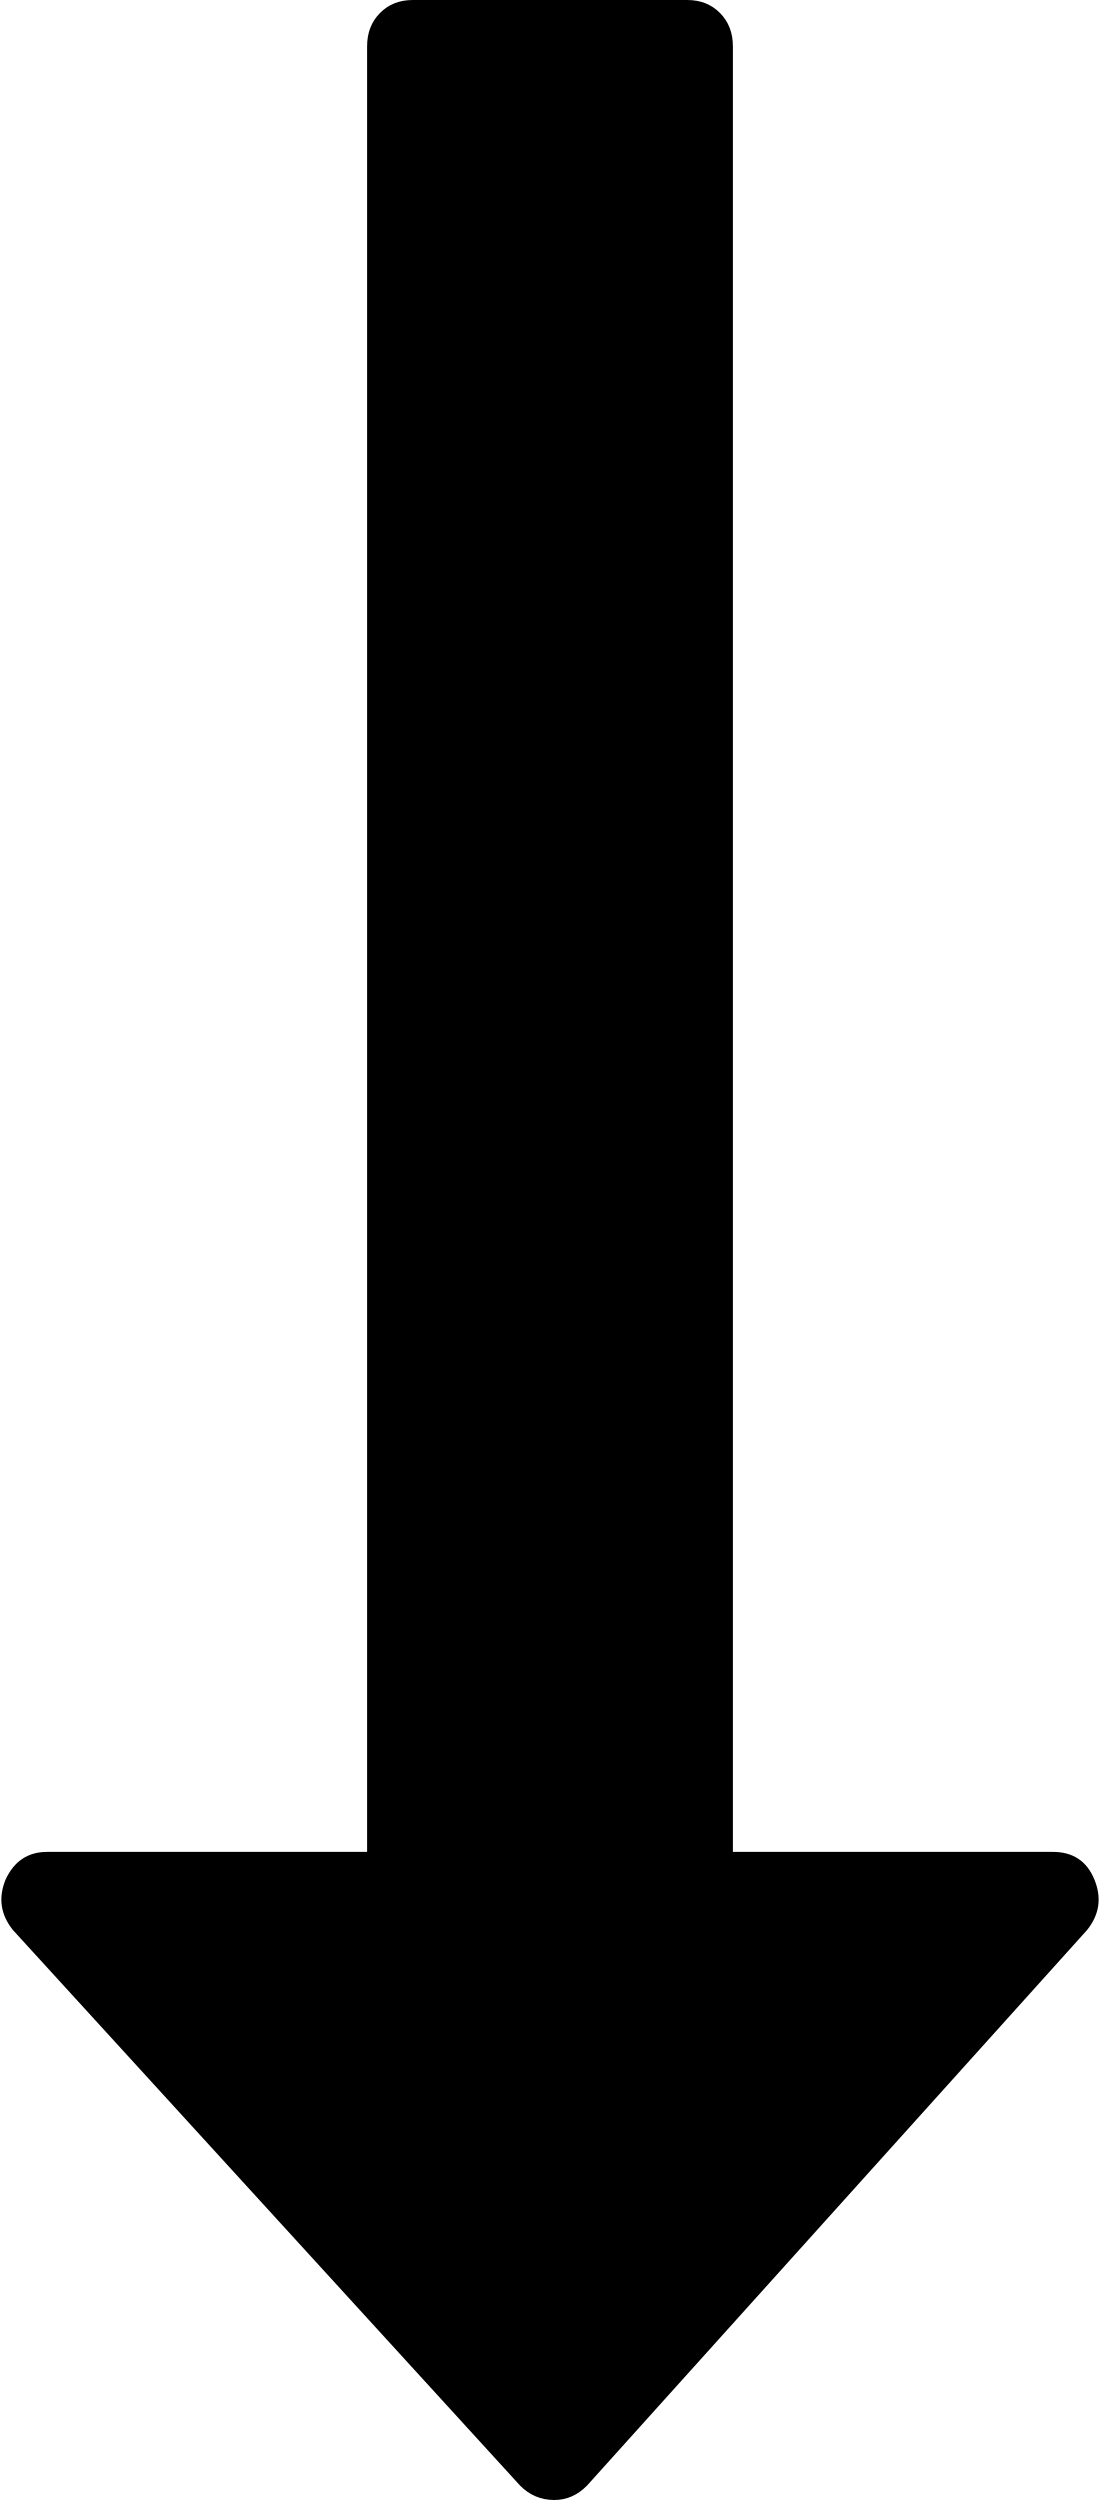
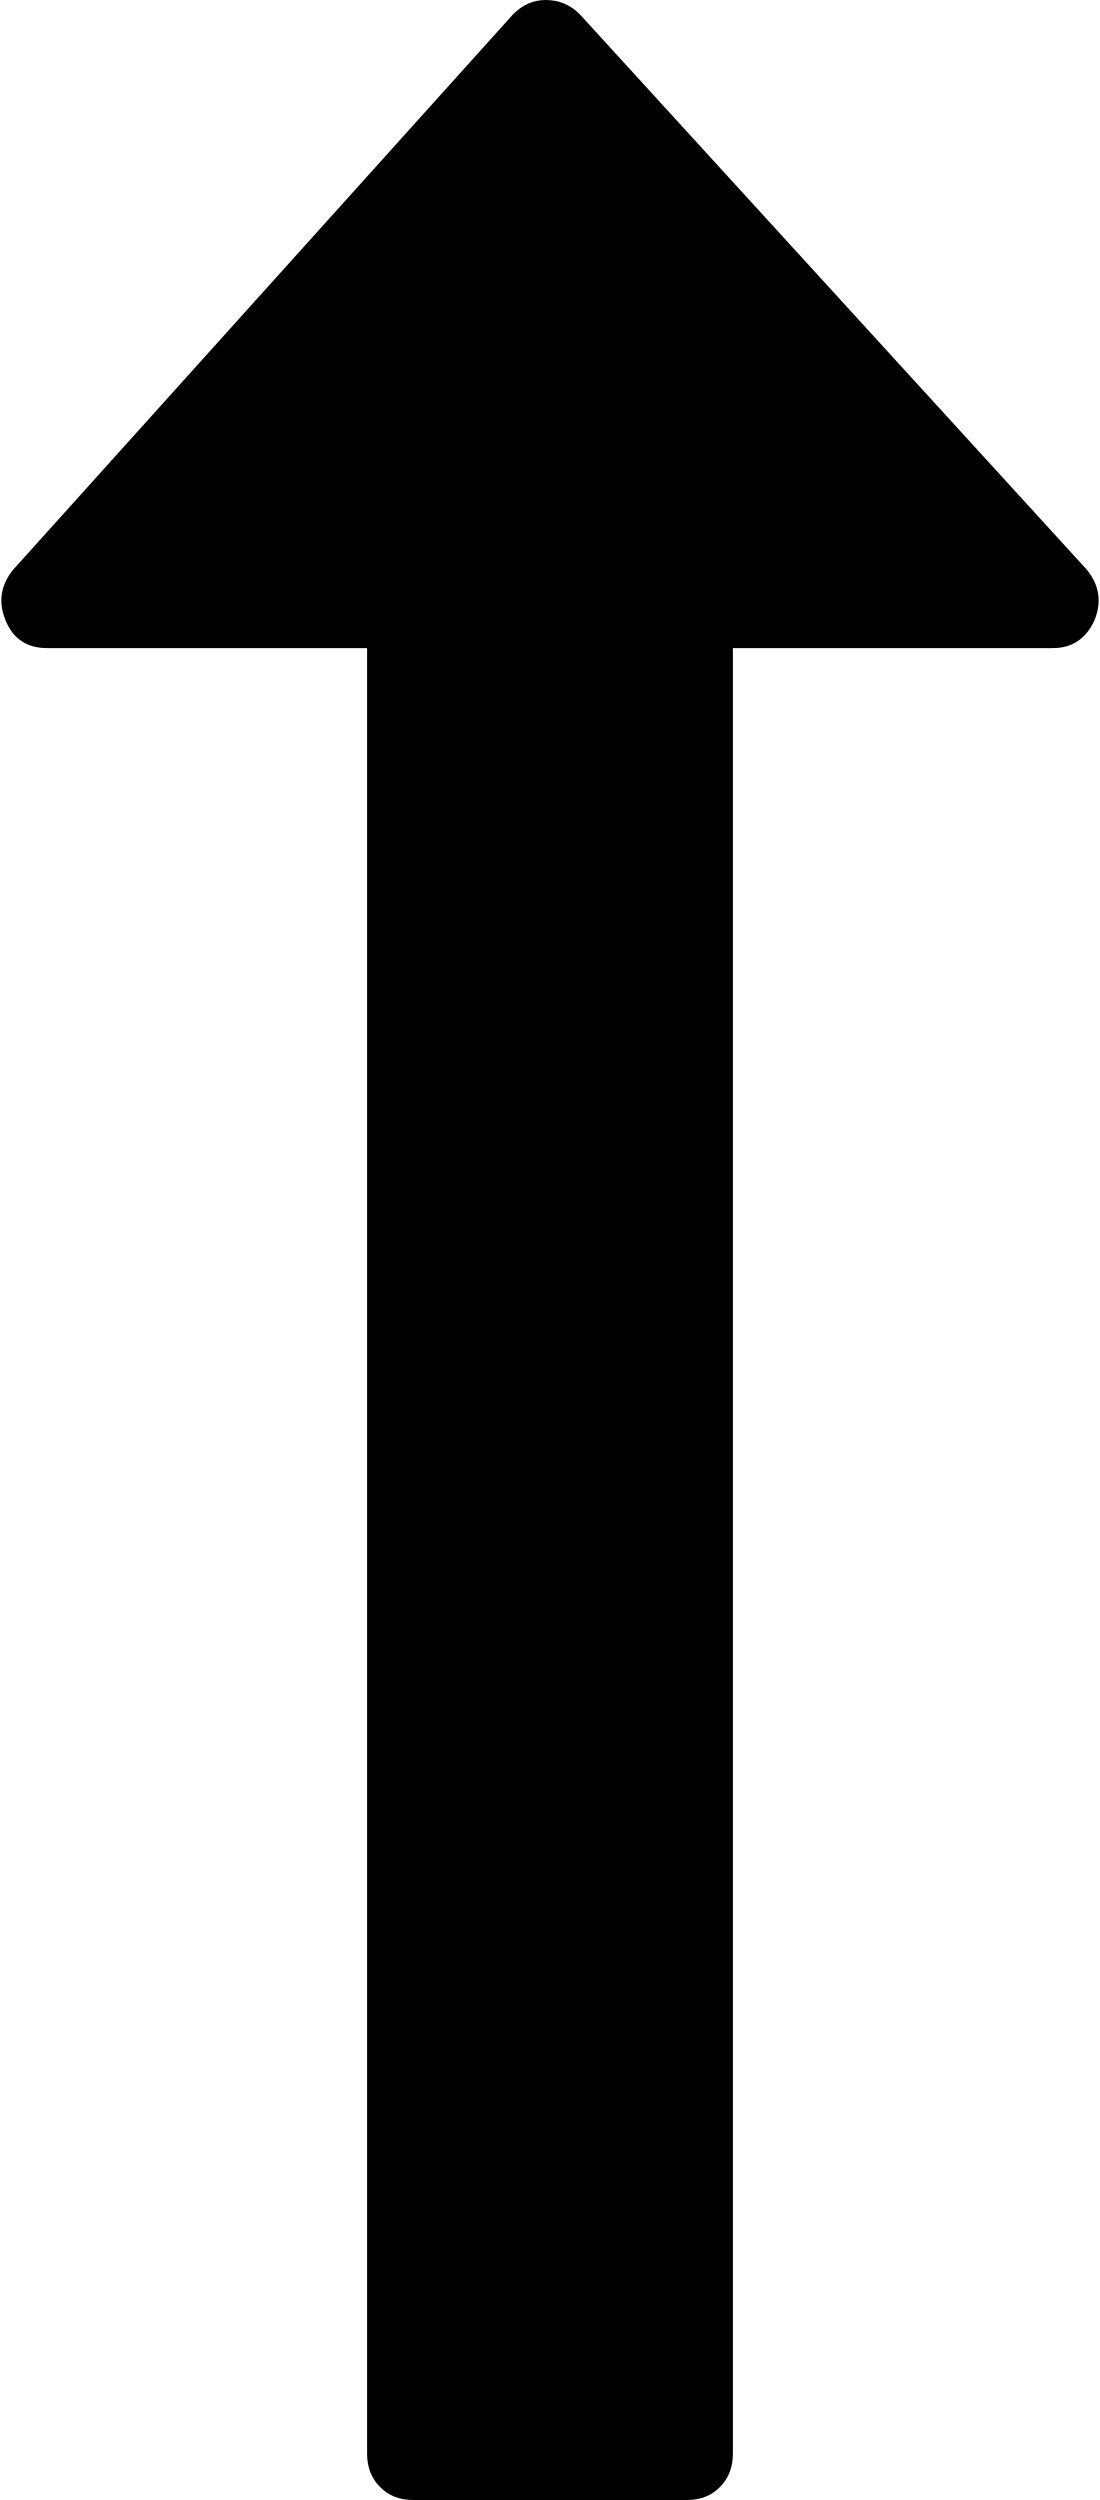
<svg xmlns="http://www.w3.org/2000/svg" version="1.1" width="11px" height="25px">
-   <g transform="matrix(1 0 0 1 -720 -501 )">
-     <path d="M 10.529 18.519  C 10.729 18.519  10.867 18.61  10.943 18.793  C 11.019 18.977  10.995 19.145  10.871 19.3  L 5.871 24.855  C 5.776 24.952  5.667 25  5.543 25  C 5.41 25  5.295 24.952  5.2 24.855  L 0.129 19.3  C 0.005 19.145  -0.019 18.977  0.057 18.793  C 0.143 18.61  0.281 18.519  0.471 18.519  L 3.671 18.519  L 3.671 0.463  C 3.671 0.328  3.714 0.217  3.8 0.13  C 3.886 0.043  3.995 0  4.129 0  L 6.871 0  C 7.005 0  7.114 0.043  7.2 0.13  C 7.286 0.217  7.329 0.328  7.329 0.463  L 7.329 18.519  L 10.529 18.519  Z " fill-rule="nonzero" fill="#000000" stroke="none" transform="matrix(1 0 0 1 720 501 )" />
+   <g transform="matrix(1 0 0 1 -720 -438 )">
+     <path d="M 10.871 5.7  C 10.995 5.855  11.019 6.023  10.943 6.207  C 10.857 6.39  10.719 6.481  10.529 6.481  L 7.329 6.481  L 7.329 24.537  C 7.329 24.672  7.286 24.783  7.2 24.87  C 7.114 24.957  7.005 25  6.871 25  L 4.129 25  C 3.995 25  3.886 24.957  3.8 24.87  C 3.714 24.783  3.671 24.672  3.671 24.537  L 3.671 6.481  L 0.471 6.481  C 0.271 6.481  0.133 6.39  0.057 6.207  C -0.019 6.023  0.005 5.855  0.129 5.7  L 5.129 0.145  C 5.224 0.048  5.333 0  5.457 0  C 5.59 0  5.705 0.048  5.8 0.145  L 10.871 5.7  Z " fill-rule="nonzero" fill="#000000" stroke="none" transform="matrix(1 0 0 1 720 438 )" />
  </g>
</svg>
